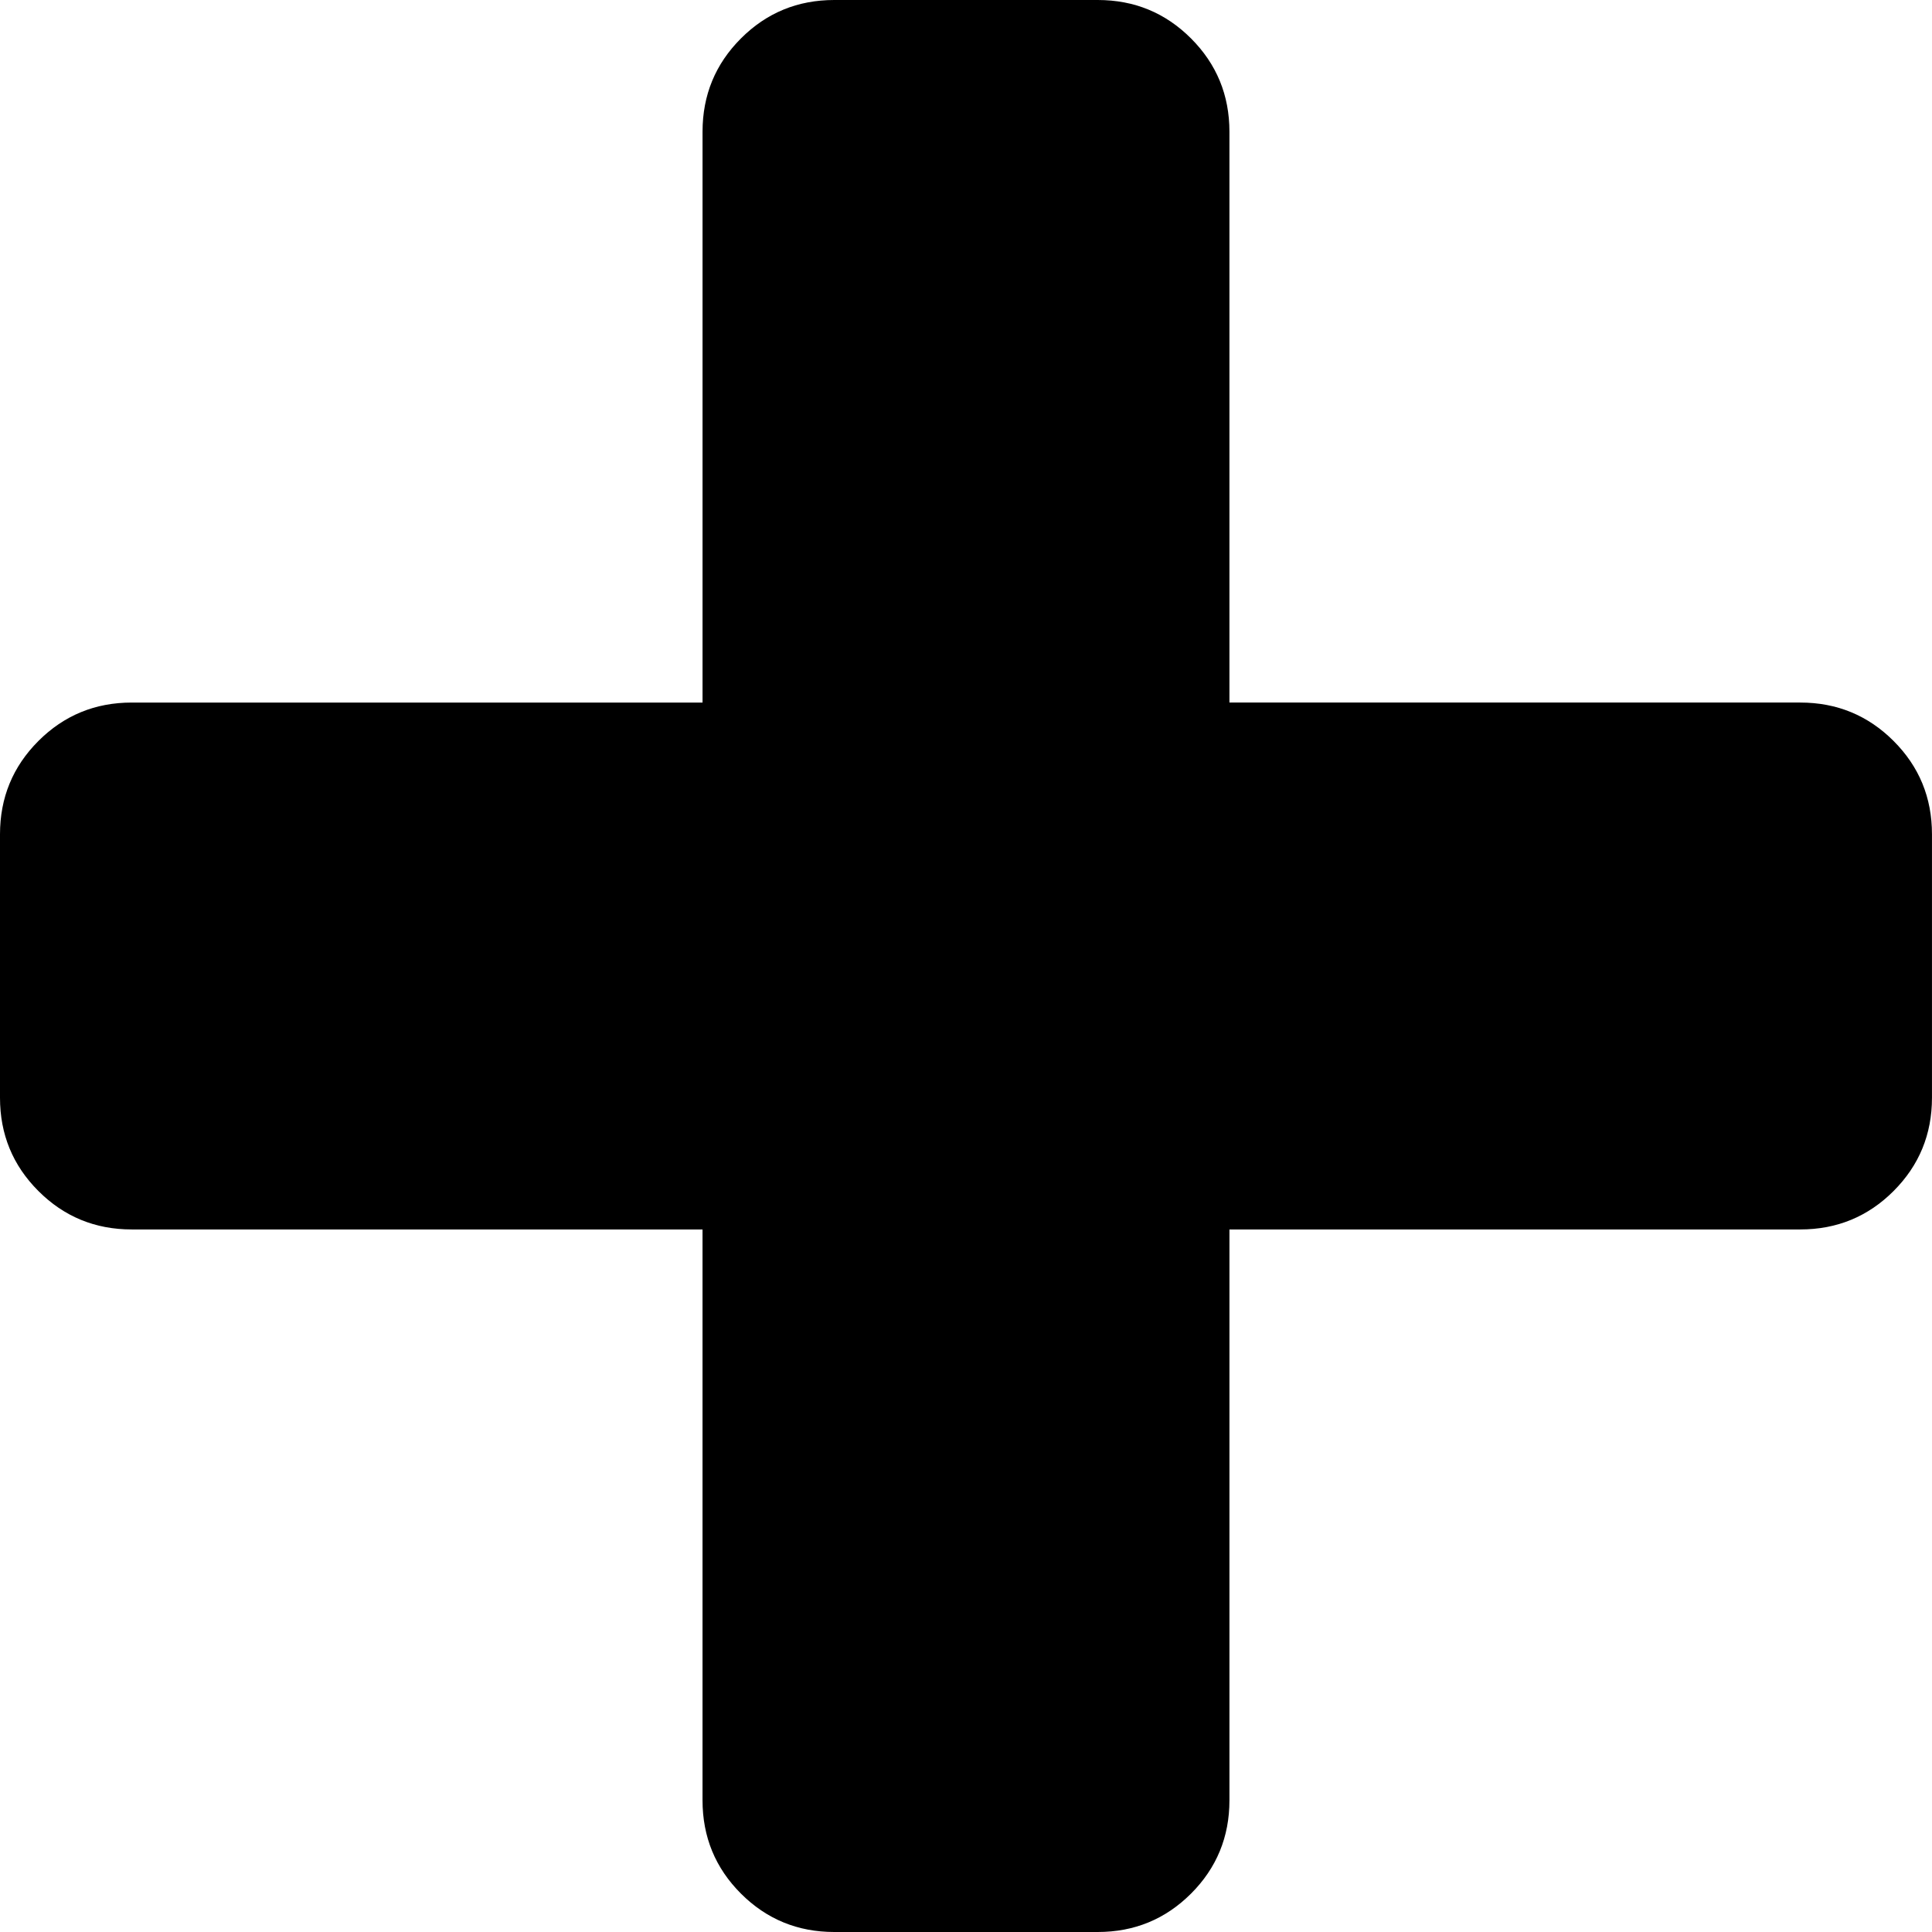
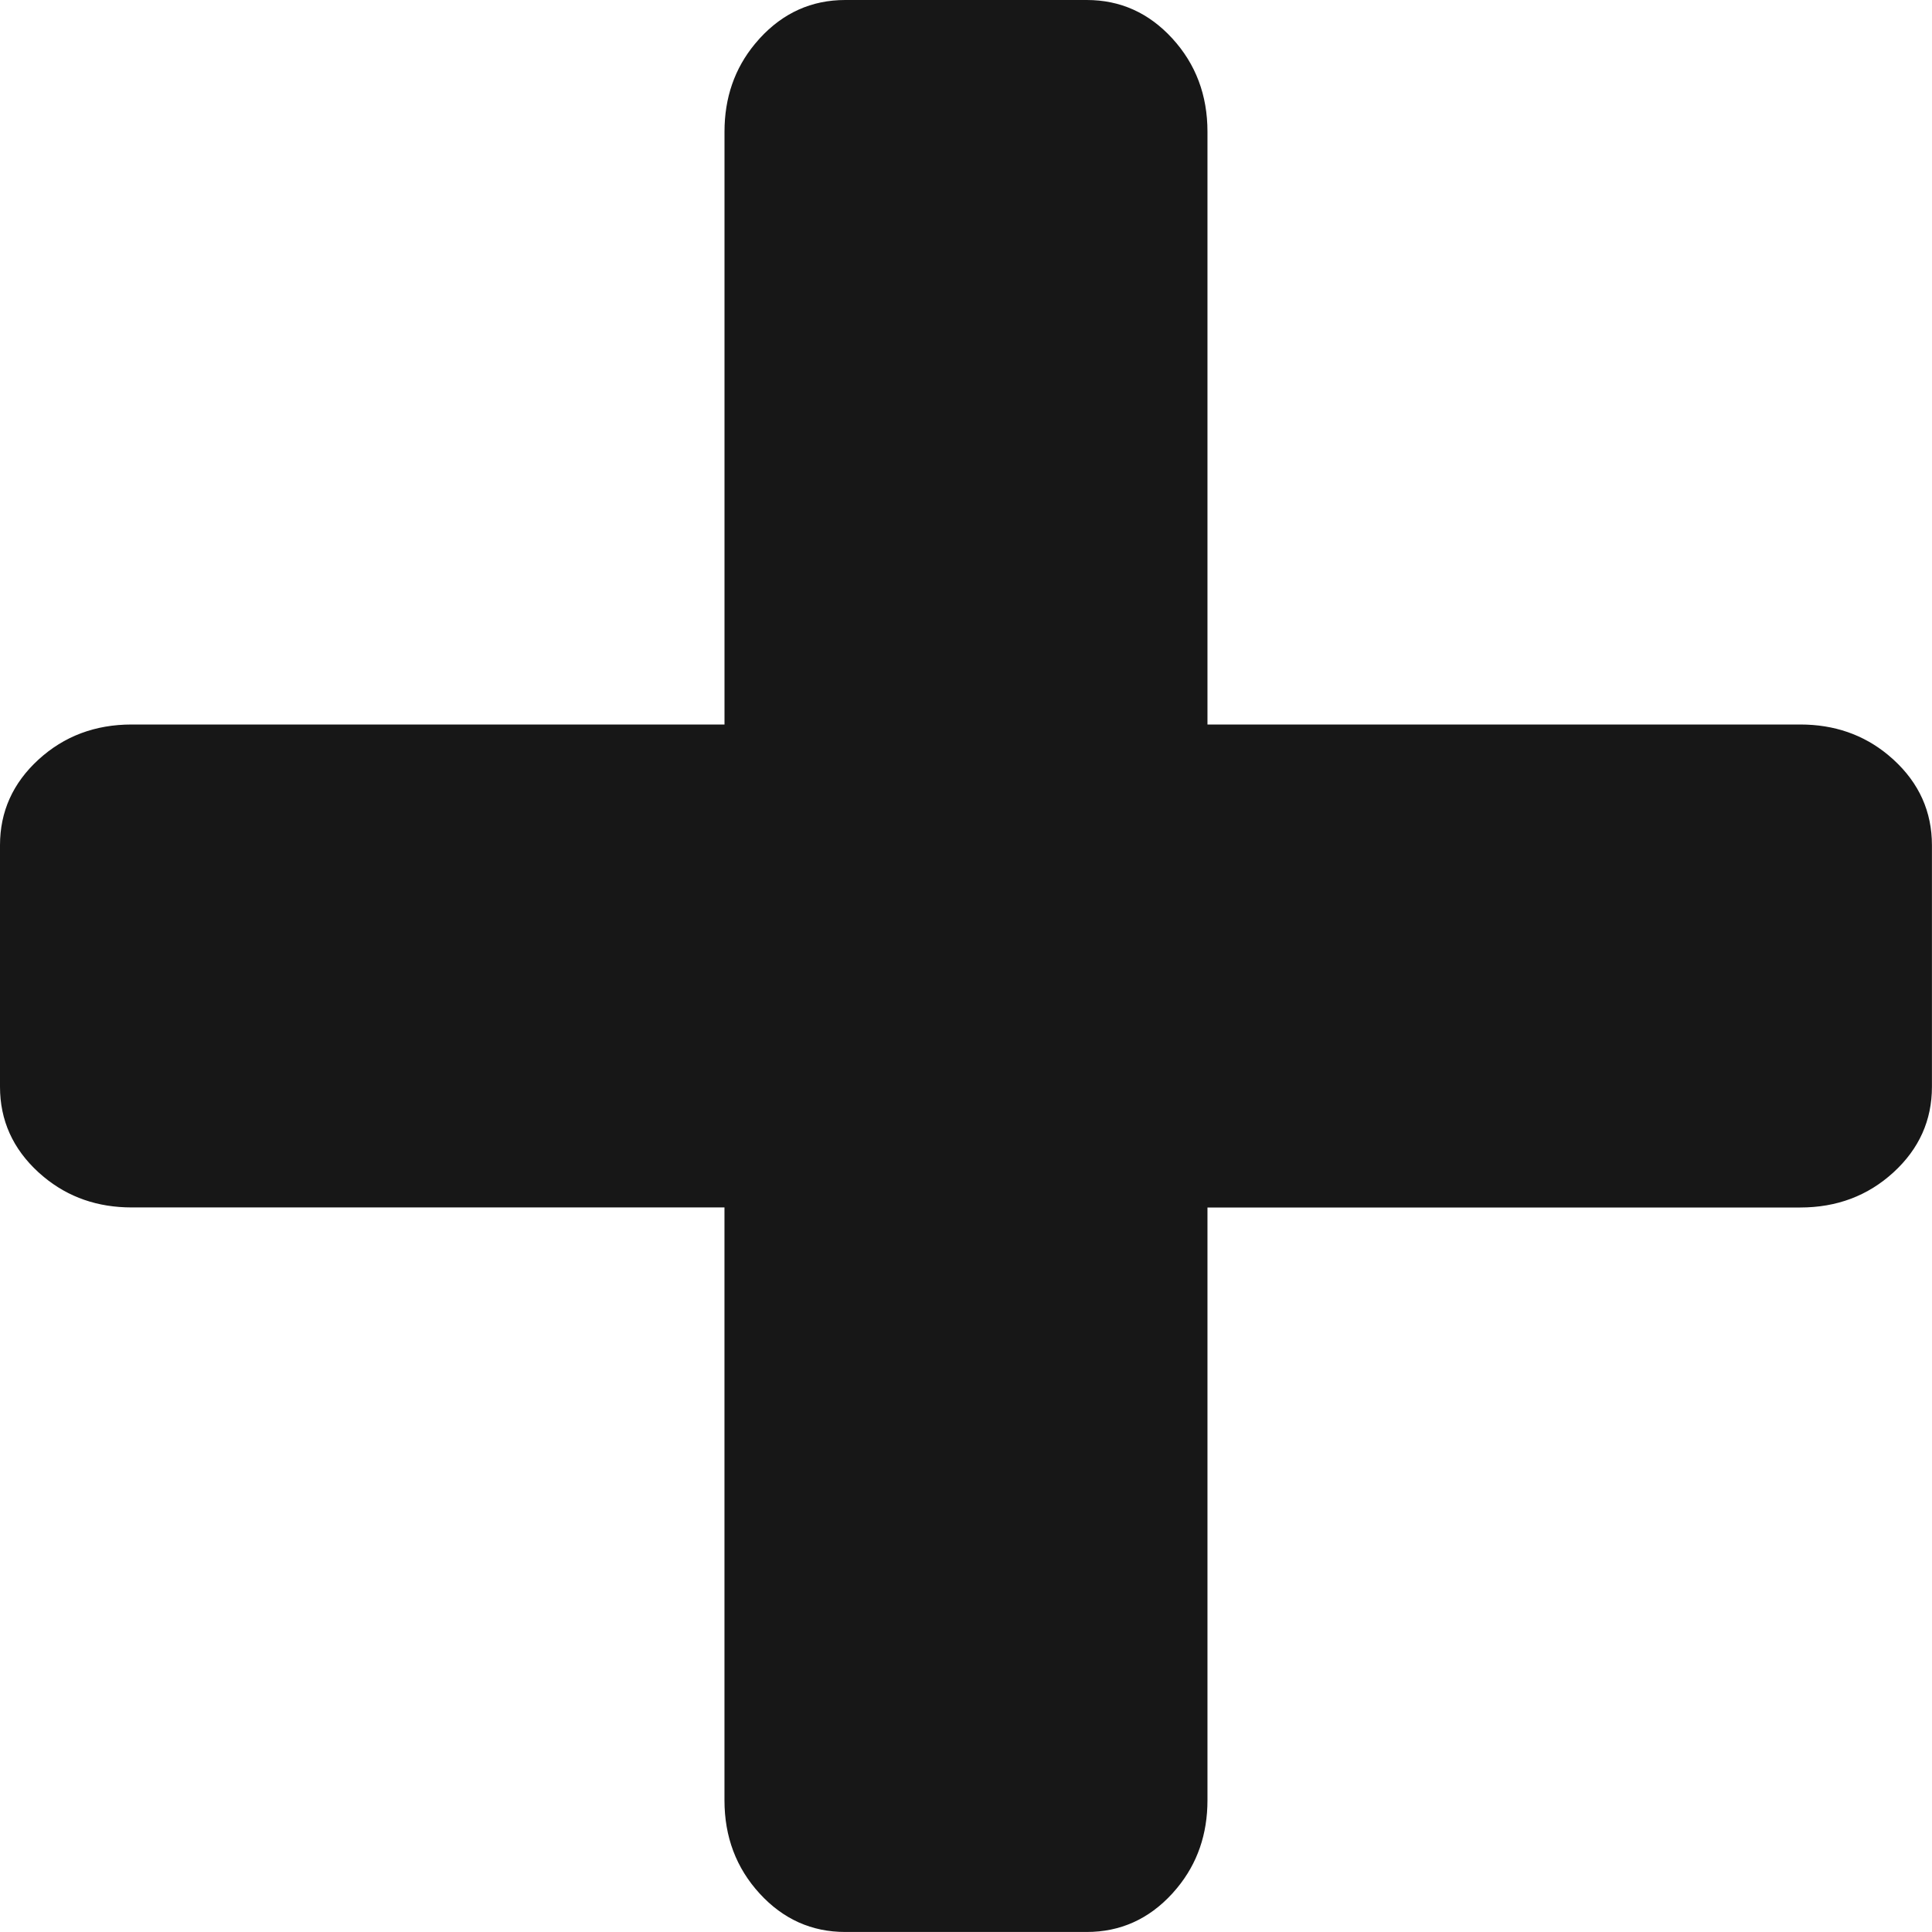
- <svg xmlns="http://www.w3.org/2000/svg" width="401.994" height="401.994" viewBox="0 0 401.994 401.994">
-   <path d="M394 154.175c-5.33-5.33-11.806-7.994-19.417-7.994H255.81V27.41c0-7.61-2.665-14.084-7.993-19.414C242.487 2.666 236.02 0 228.397 0h-54.81c-7.613 0-14.085 2.663-19.415 7.993-5.33 5.33-7.994 11.803-7.994 19.414v118.775H27.408c-7.612 0-14.085 2.664-19.415 7.994S0 165.973 0 173.59v54.818c0 7.618 2.662 14.086 7.992 19.41 5.33 5.333 11.803 7.995 19.414 7.995h118.77V374.59c0 7.61 2.665 14.09 7.995 19.417 5.33 5.325 11.806 7.987 19.418 7.987H228.4c7.618 0 14.087-2.662 19.418-7.987 5.332-5.33 7.994-11.806 7.994-19.417V255.813h118.77c7.618 0 14.09-2.662 19.417-7.994 5.325-5.33 7.99-11.797 7.99-19.415v-54.82c0-7.615-2.66-14.086-7.993-19.413z" />
+ <svg xmlns="http://www.w3.org/2000/svg" width="64" height="64" viewBox="0 0 64 64">
+   <path fill="#171717" fill-rule="evenodd" d="M36 0c1.111 0 2.056.425 2.833 1.272.778.849 1.166 1.88 1.166 3.091V24h19.636c1.125 0 2.095.335 2.907 1.006l.184.16c.849.778 1.272 1.723 1.272 2.834v8c0 1.112-.425 2.057-1.272 2.834-.849.778-1.88 1.166-3.091 1.166H39.999v19.636c0 1.125-.335 2.094-1.006 2.906l-.16.185c-.778.848-1.722 1.272-2.833 1.272h-8.001c-1.111 0-2.056-.424-2.834-1.272-.778-.849-1.166-1.88-1.166-3.09V39.998H4.363c-1.125 0-2.094-.335-2.906-1.006l-.185-.16C.424 38.054 0 37.11 0 36v-8.001c0-1.111.424-2.056 1.272-2.834C2.121 24.387 3.152 24 4.363 24H24V4.363c0-1.125.335-2.094 1.006-2.906l.16-.185C25.944.423 26.889 0 28 0z" />
</svg>
